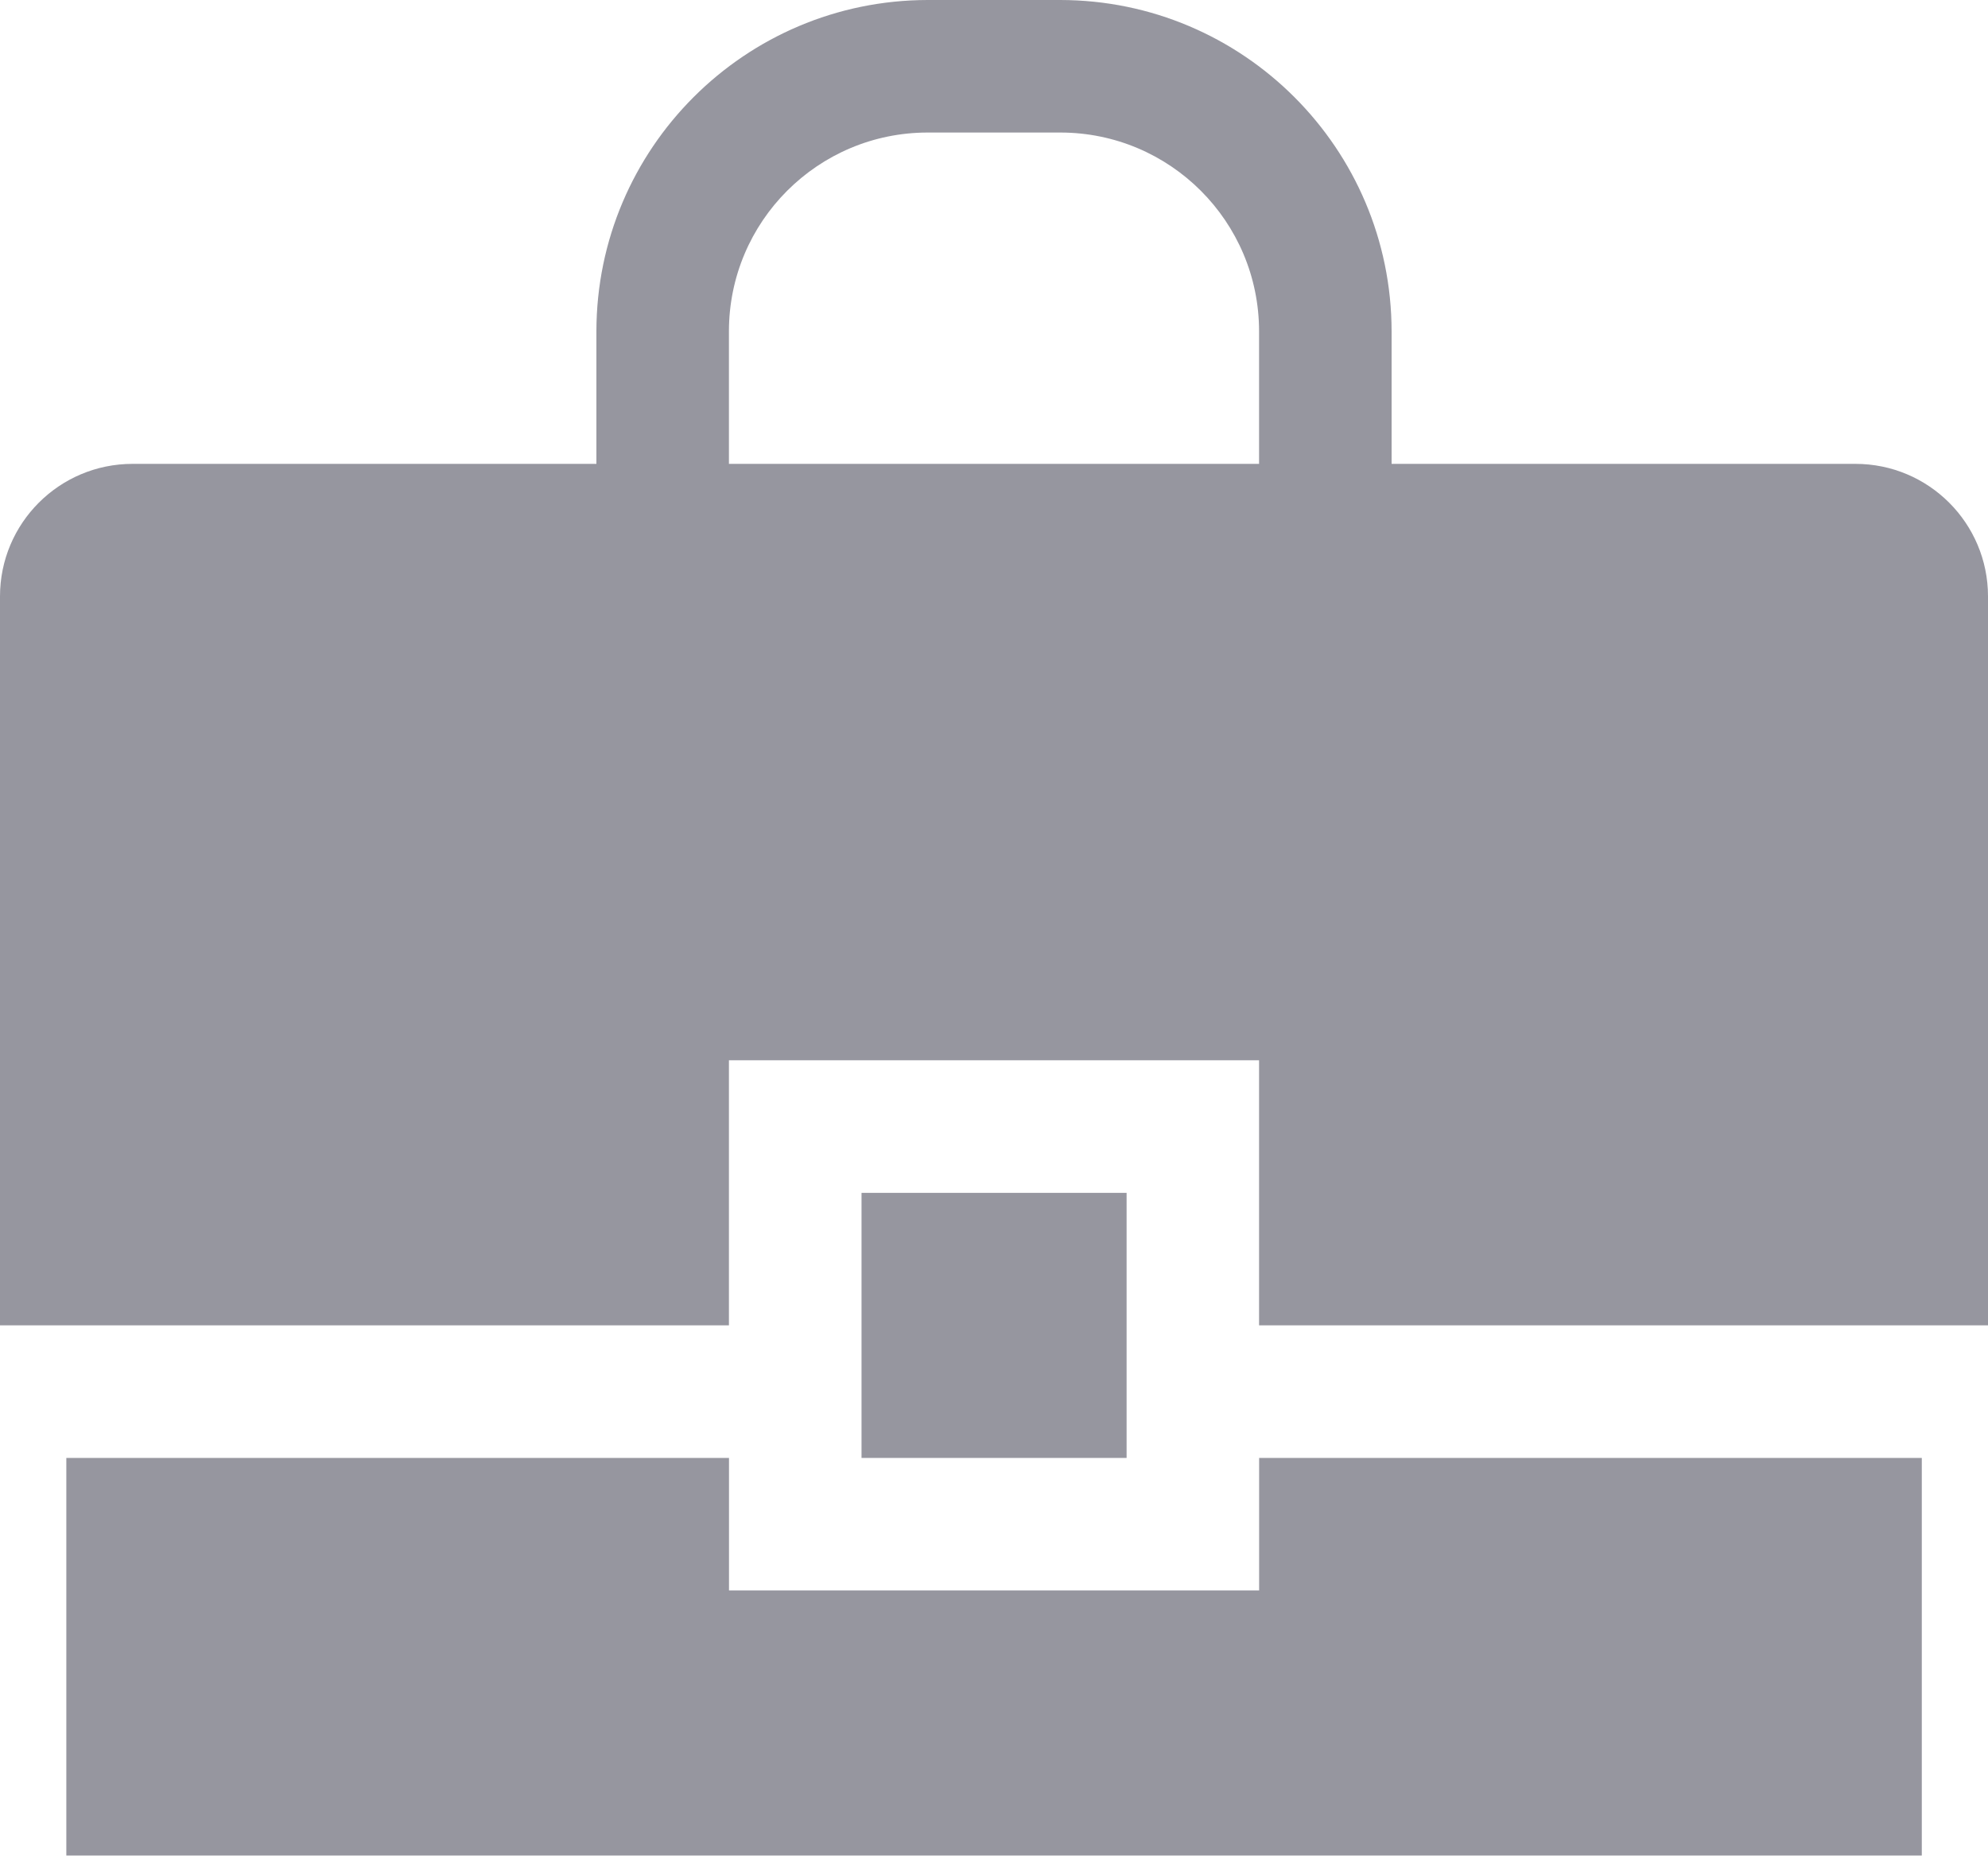
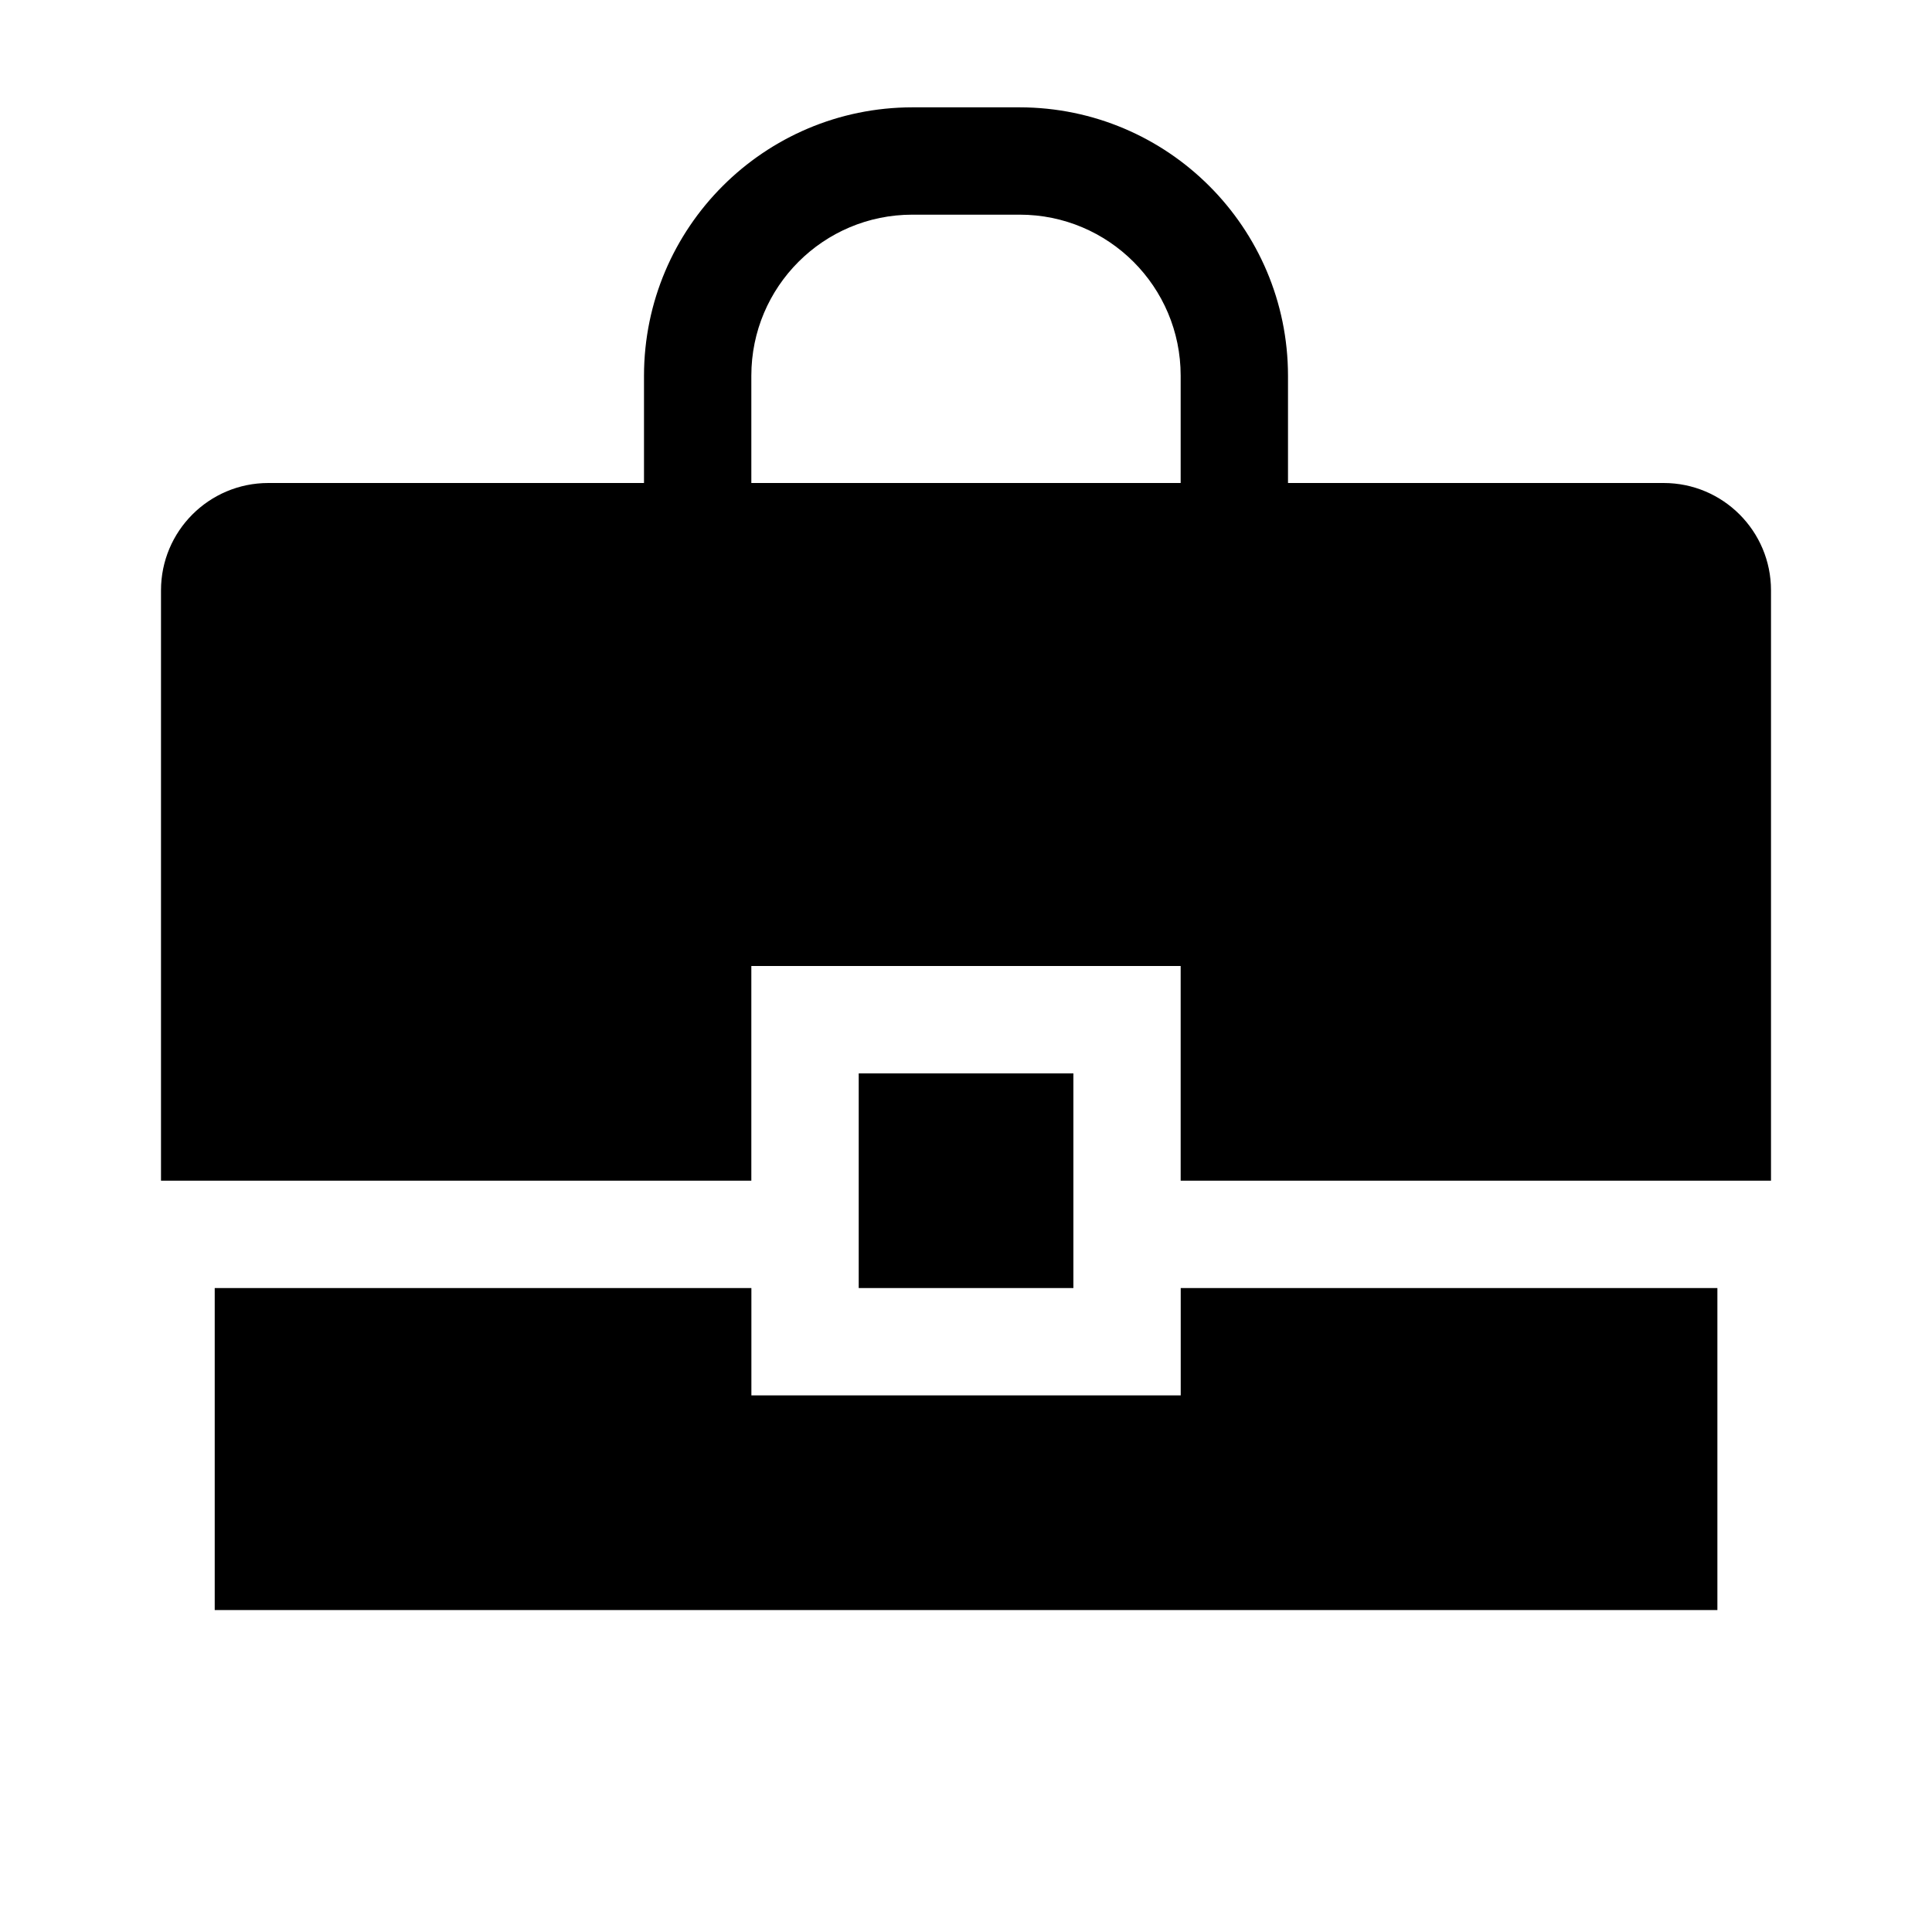
- <svg xmlns="http://www.w3.org/2000/svg" width="30" height="27.999" viewBox="0 0 30 27.999">
-   <g id="Group_161" data-name="Group 161" transform="translate(-6257 -82)">
-     <path id="layer2" d="M28,40h4v4H28Z" transform="translate(6242.001 60.001)" fill="#96969f" />
-     <path id="Path_2" data-name="Path 2" d="M30,11H23V9a5.006,5.006,0,0,0-5-5H16a5.006,5.006,0,0,0-5,5v2H4a2,2,0,0,0-2,2V24H13V20h8v4H32V13A2,2,0,0,0,30,11ZM13,11V9a3,3,0,0,1,3-3h2a3,3,0,0,1,3,3v2Z" transform="translate(6255 78)" fill="#96969f" />
-     <path id="layer1" d="M22,50H14V48H4v6H32V48H22Z" transform="translate(6254.001 56.001)" fill="#96969f" />
+ <svg xmlns="http://www.w3.org/2000/svg" viewBox="0 0 36 36">
+   <g fill="currentColor">
+     <path d="M16.001 20.001h4v4h-4z" />
+     <path d="M31 9h-7V7a5.006 5.006 0 00-5-5h-2a5.006 5.006 0 00-5 5v2H5a2 2 0 00-2 2v11h11v-4h8v4h11V11a2 2 0 00-2-2zM14 9V7a3 3 0 013-3h2a3 3 0 013 3v2z" />
+     <path d="M22.001 26.001h-8v-2h-10v6h28v-6h-10z" />
  </g>
</svg>
